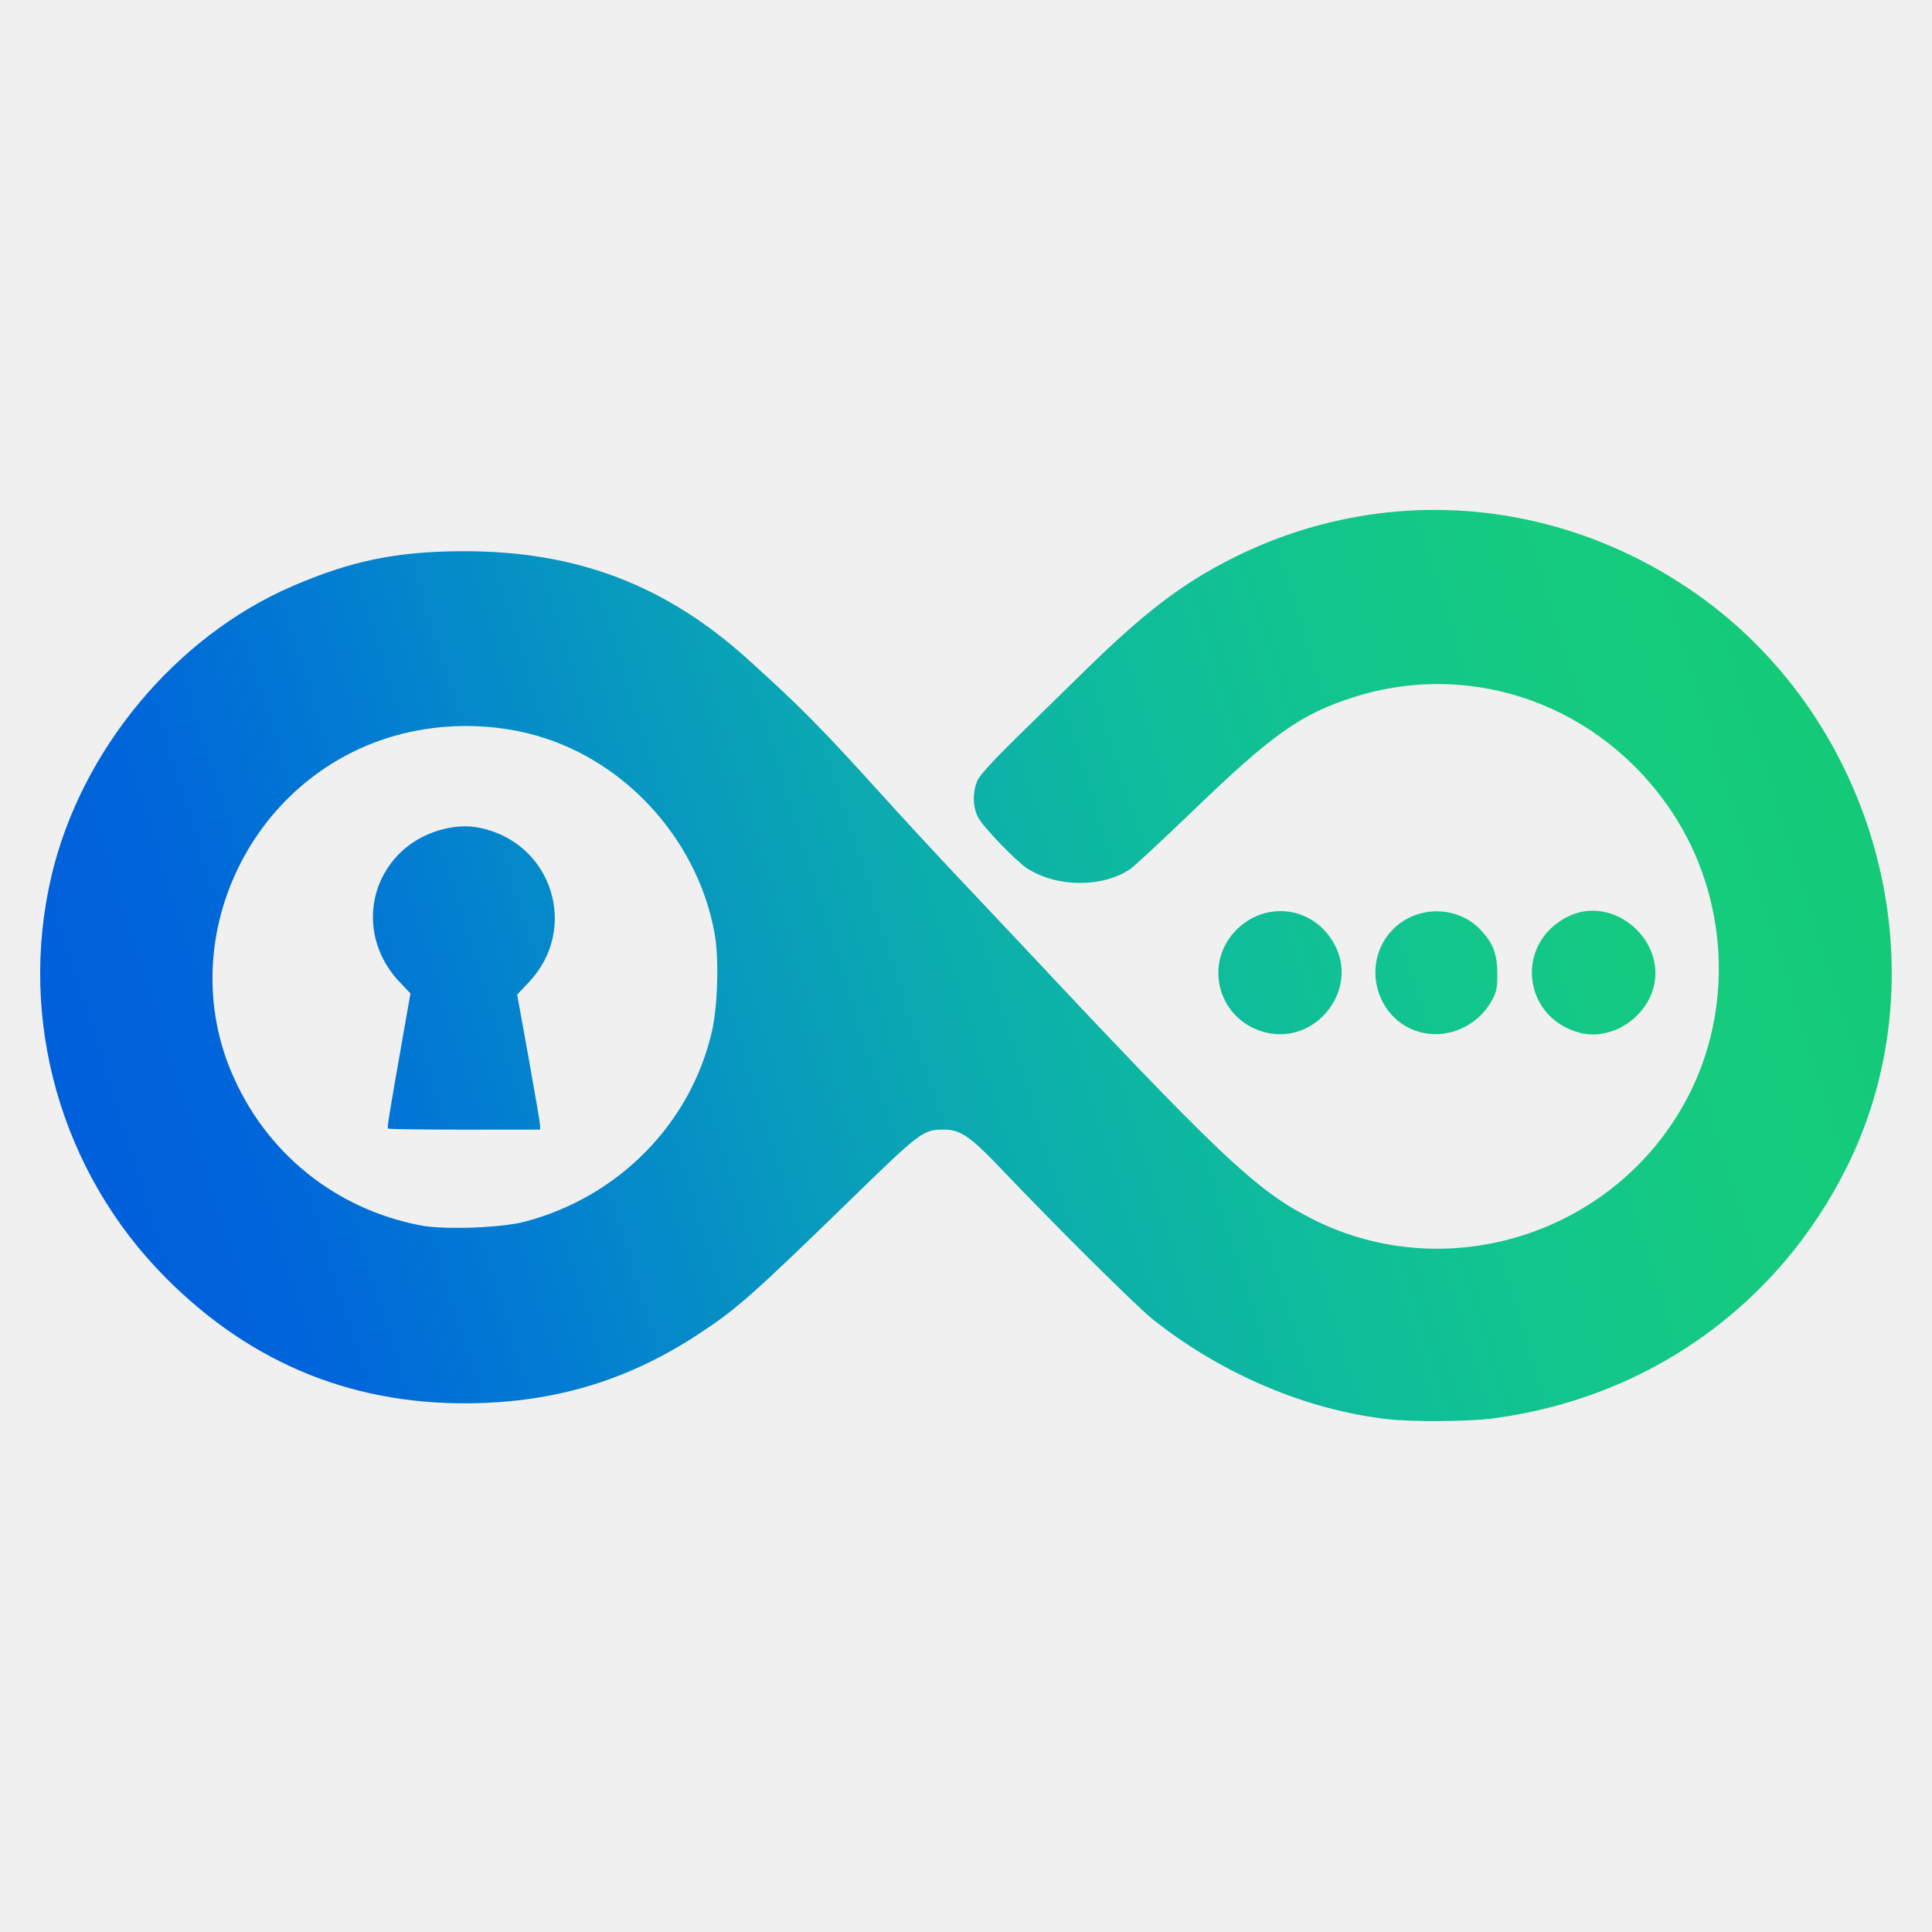
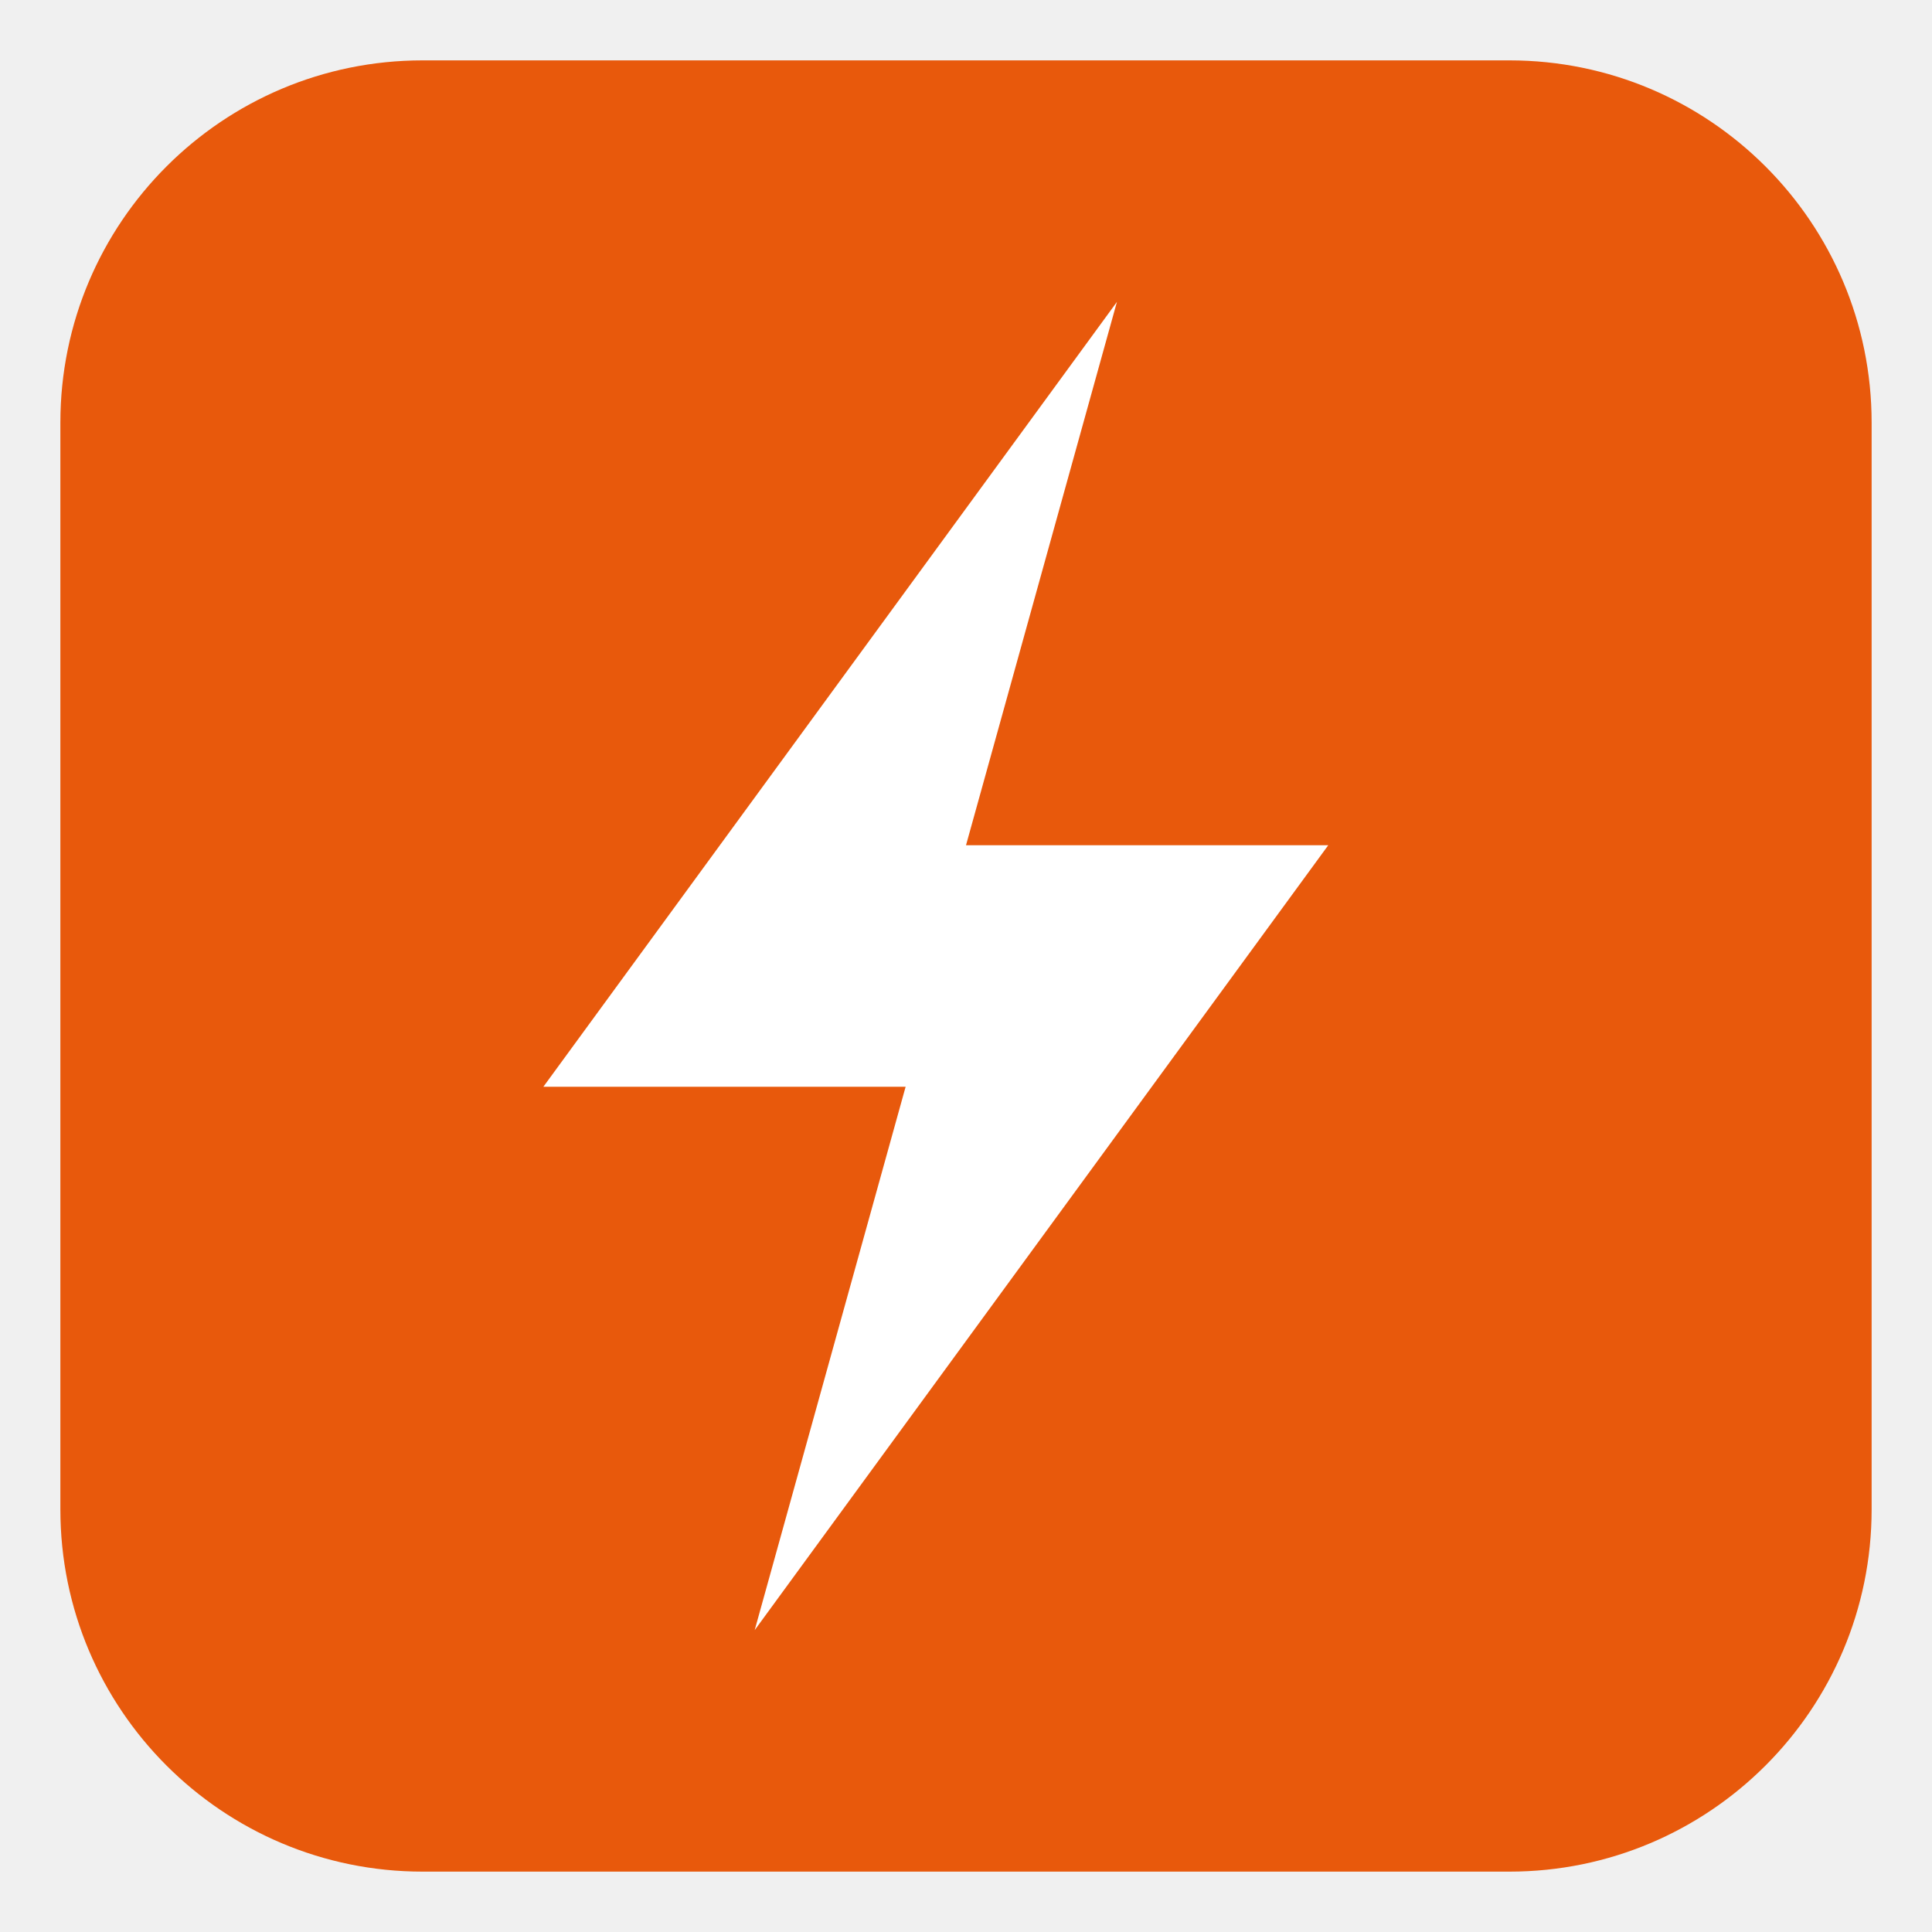
- <svg xmlns="http://www.w3.org/2000/svg" viewBox="137 130 980 980" role="img" aria-labelledby="title">
-   <defs>
-     <linearGradient id="brand" gradientUnits="userSpaceOnUse" x1="160" y1="760" x2="1070" y2="475">
-       <stop offset="0.000" stop-color="#005cdb" />
-       <stop offset="0.125" stop-color="#0066da" />
-       <stop offset="0.250" stop-color="#027ed1" />
-       <stop offset="0.375" stop-color="#0797c0" />
-       <stop offset="0.500" stop-color="#0bacae" />
-       <stop offset="0.625" stop-color="#0ebb9d" />
-       <stop offset="0.750" stop-color="#12c58d" />
-       <stop offset="0.875" stop-color="#15cb7e" />
-       <stop offset="1.000" stop-color="#14ca78" />
-     </linearGradient>
-   </defs>
-   <path fill="url(#brand)" fill-rule="evenodd" d="M 841.00,849.89 C 799.64,845.20 757.11,827.17 722.00,799.46 C 713.84,793.01 672.57,752.05 644.23,722.26 C 629.27,706.54 624.08,703.00 615.98,703.00 C 605.19,703.00 604.32,703.65 568.03,738.94 C 518.54,787.07 510.81,793.90 491.45,806.64 C 457.10,829.23 421.73,840.40 380.41,841.70 C 318.24,843.66 265.15,822.48 221.00,778.08 C 167.88,724.67 145.89,647.16 163.15,574.16 C 178.19,510.51 226.01,453.00 285.17,427.39 C 315.11,414.43 338.37,409.66 372.00,409.60 C 429.61,409.50 474.84,426.76 516.91,464.91 C 543.91,489.38 553.62,499.23 586.00,535.01 C 596.17,546.25 612.60,564.02 622.50,574.49 C 632.40,584.96 644.29,597.57 648.93,602.51 C 756.62,717.39 774.12,733.98 803.00,748.50 C 871.61,783.02 956.56,755.57 992.76,687.18 C 1016.72,641.92 1013.74,585.11 985.17,542.00 C 949.27,487.84 884.12,464.34 823.50,483.69 C 797.01,492.15 782.71,502.23 742.88,540.54 C 727.02,555.80 712.38,569.42 710.34,570.80 C 696.33,580.32 673.42,580.23 658.15,570.59 C 652.78,567.20 635.95,549.78 633.25,544.82 C 630.33,539.46 630.22,531.24 632.99,525.53 C 634.20,523.02 641.50,515.04 651.74,505.03 C 660.96,496.01 677.05,480.25 687.50,470.01 C 717.02,441.09 735.97,426.56 760.62,413.94 C 835.18,375.78 922.40,381.08 992.82,428.04 C 1088.34,491.75 1123.99,620.56 1074.04,721.50 C 1039.06,792.17 973.07,839.15 894.20,849.51 C 881.99,851.12 853.61,851.32 841.00,849.89 Z M 403.23,749.69 C 450.71,737.19 487.29,700.02 498.10,653.29 C 501.03,640.64 501.76,616.57 499.58,604.10 C 491.67,558.65 457.70,519.17 414.00,504.63 C 388.08,496.02 357.68,496.15 331.51,505.00 C 262.26,528.40 226.27,607.19 254.37,673.83 C 271.58,714.65 307.05,743.34 350.50,751.61 C 362.48,753.89 391.26,752.84 403.23,749.69 Z M 780.20,653.98 C 755.41,648.83 746.50,619.02 764.47,601.38 C 780.31,585.84 805.45,590.57 814.81,610.84 C 825.15,633.28 804.49,659.03 780.20,653.98 Z M 859.09,653.96 C 835.24,649.03 826.38,618.62 843.73,601.27 C 856.07,588.93 876.94,589.34 888.52,602.16 C 894.52,608.80 896.48,614.16 896.49,624.00 C 896.50,631.55 896.17,633.09 893.55,637.82 C 886.80,650.00 872.45,656.73 859.09,653.96 Z M 938.75,653.97 C 909.81,646.73 905.00,609.75 931.14,595.52 C 956.28,581.83 986.14,610.12 973.88,636.00 C 967.54,649.38 952.06,657.30 938.75,653.97 Z M 333.81,702.47 C 333.31,701.98 334.31,695.81 341.99,652.20 L 345.21,633.90 339.72,628.14 C 321.31,608.85 321.71,579.86 340.62,561.98 C 350.98,552.17 367.23,547.21 380.25,549.88 C 417.14,557.44 431.01,601.04 405.19,628.31 L 399.33,634.50 405.11,666.50 C 408.28,684.10 410.91,699.51 410.94,700.75 L 411.00,703.00 372.67,703.00 C 351.58,703.00 334.10,702.76 333.81,702.47 Z" />
+ <svg xmlns="http://www.w3.org/2000/svg" viewBox="0 0 32 32">
+   <rect x="1" y="1" width="30" height="30" rx="6" fill="#e8590c" />
+   <path d="M18.5 5 9 18h6l-2.5 9L22 14h-6l2.5-9z" fill="#fff" />
</svg>
